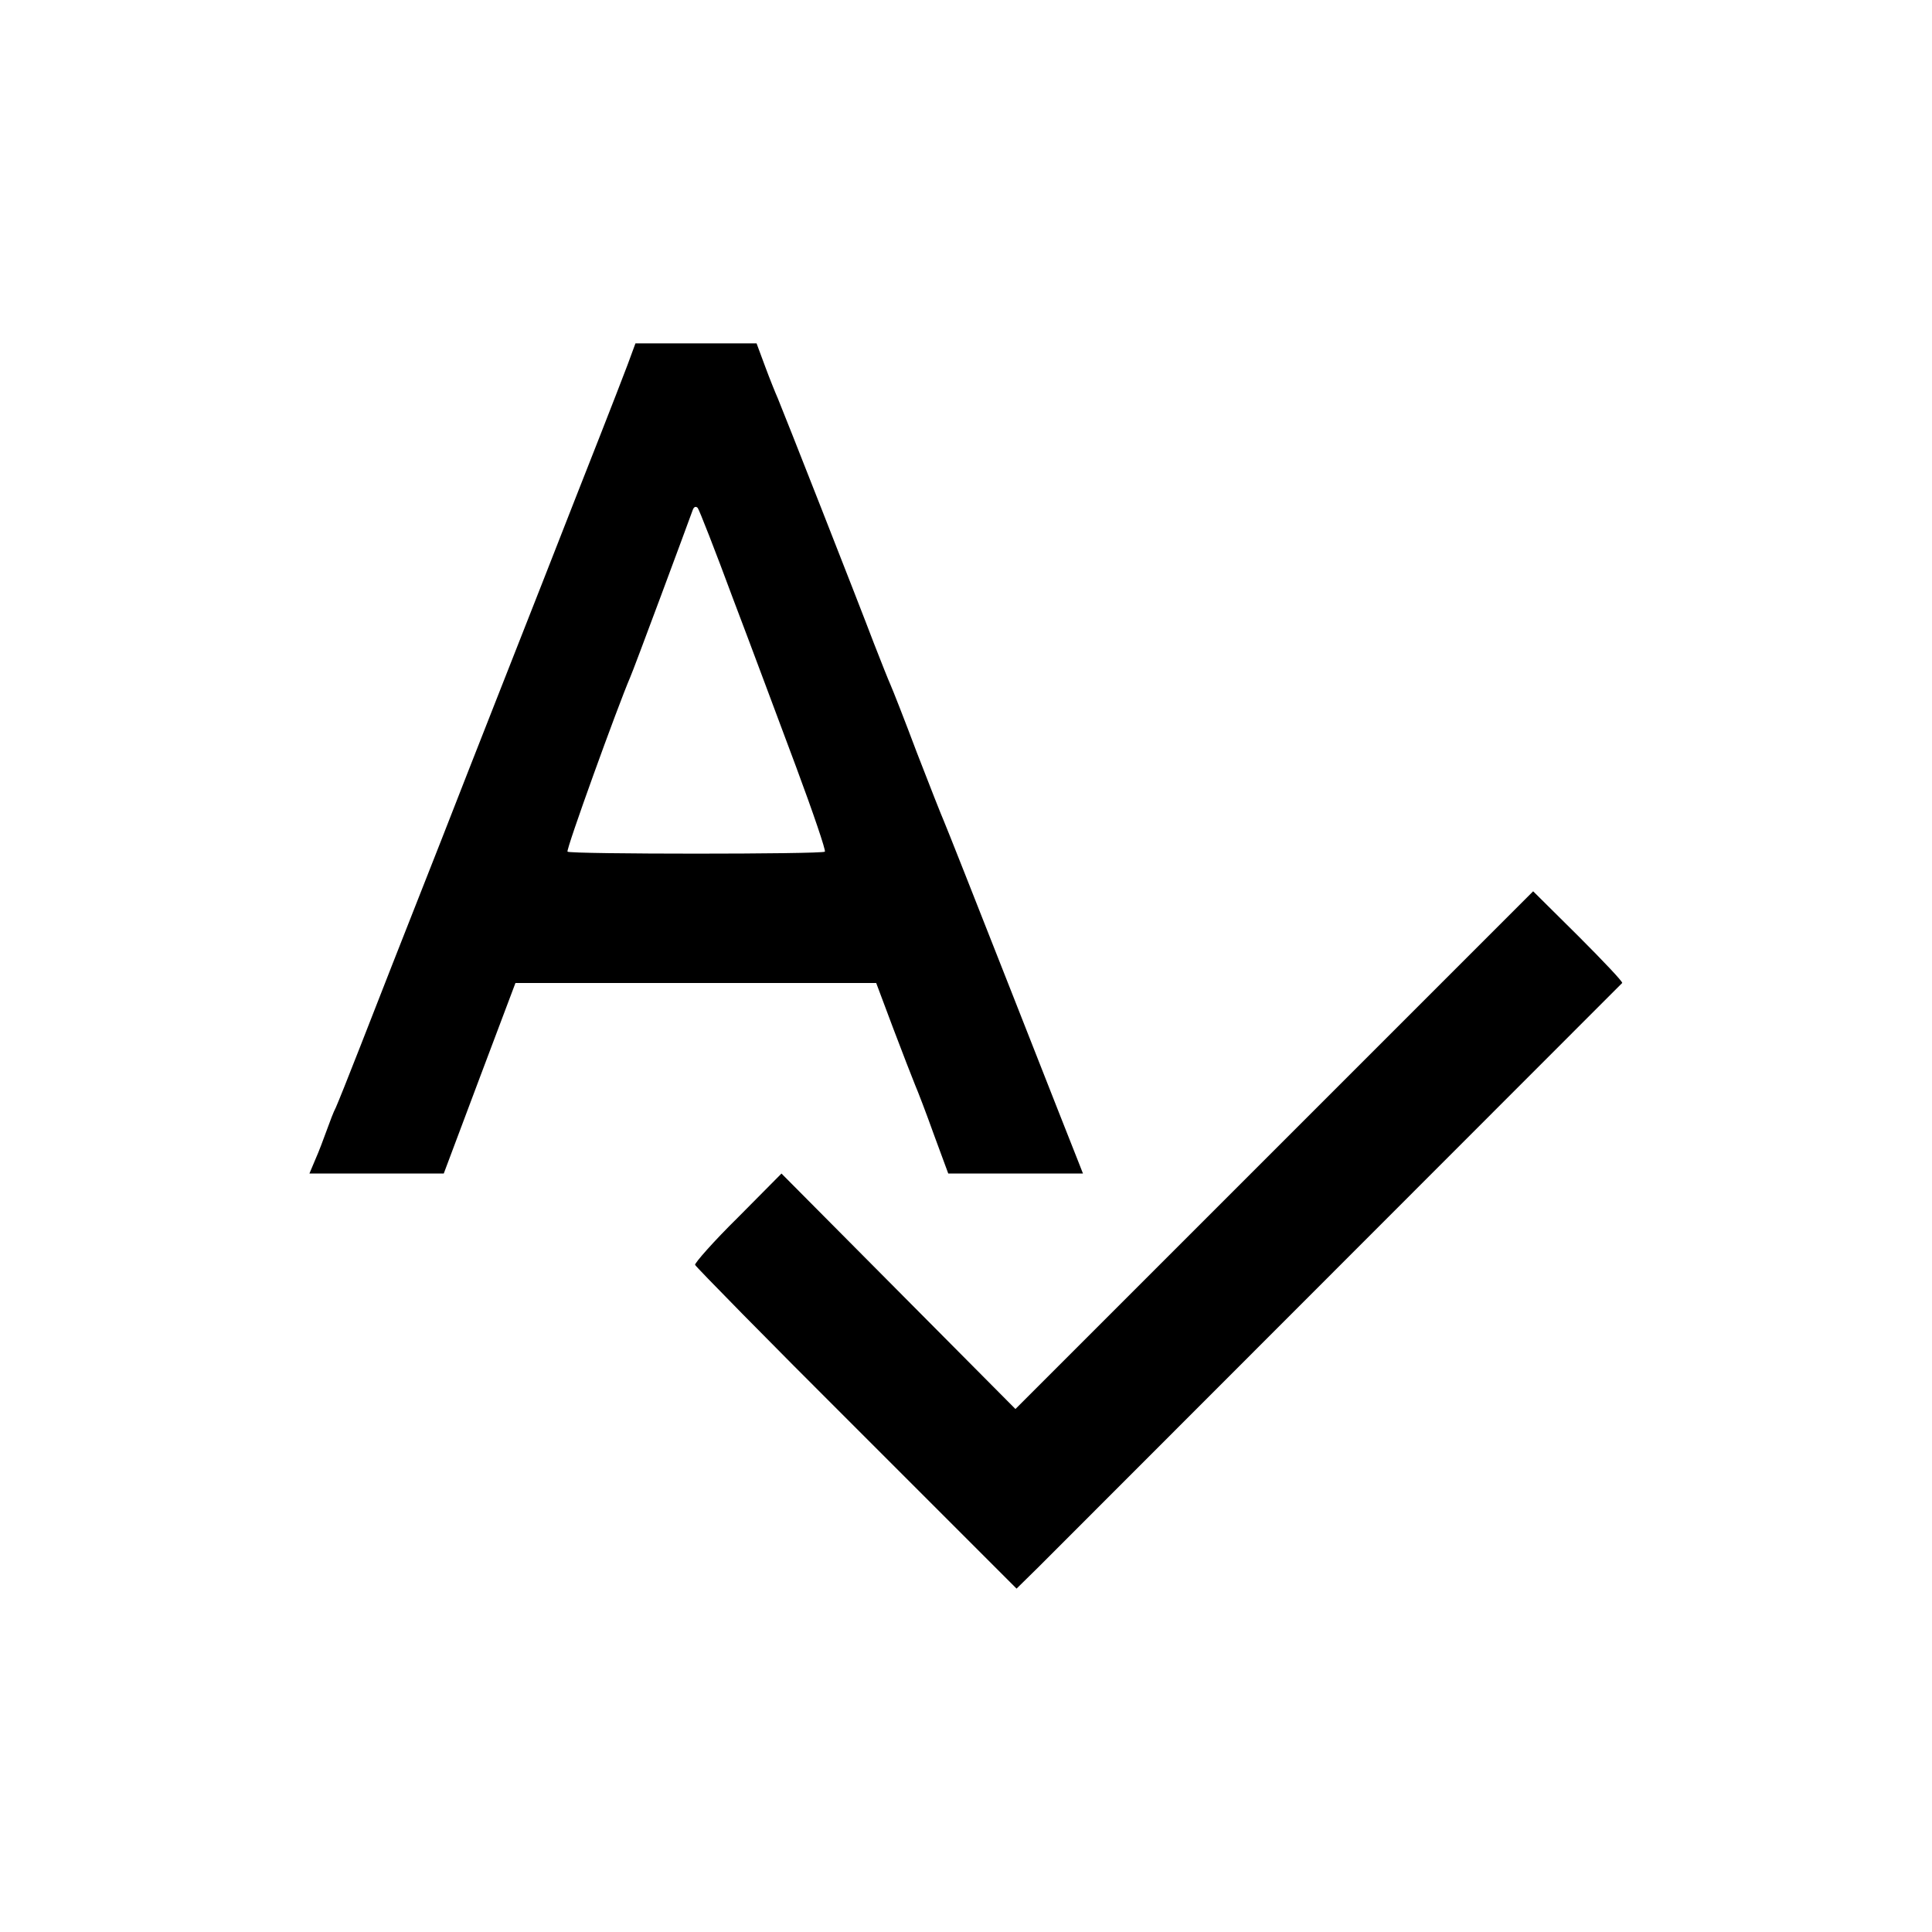
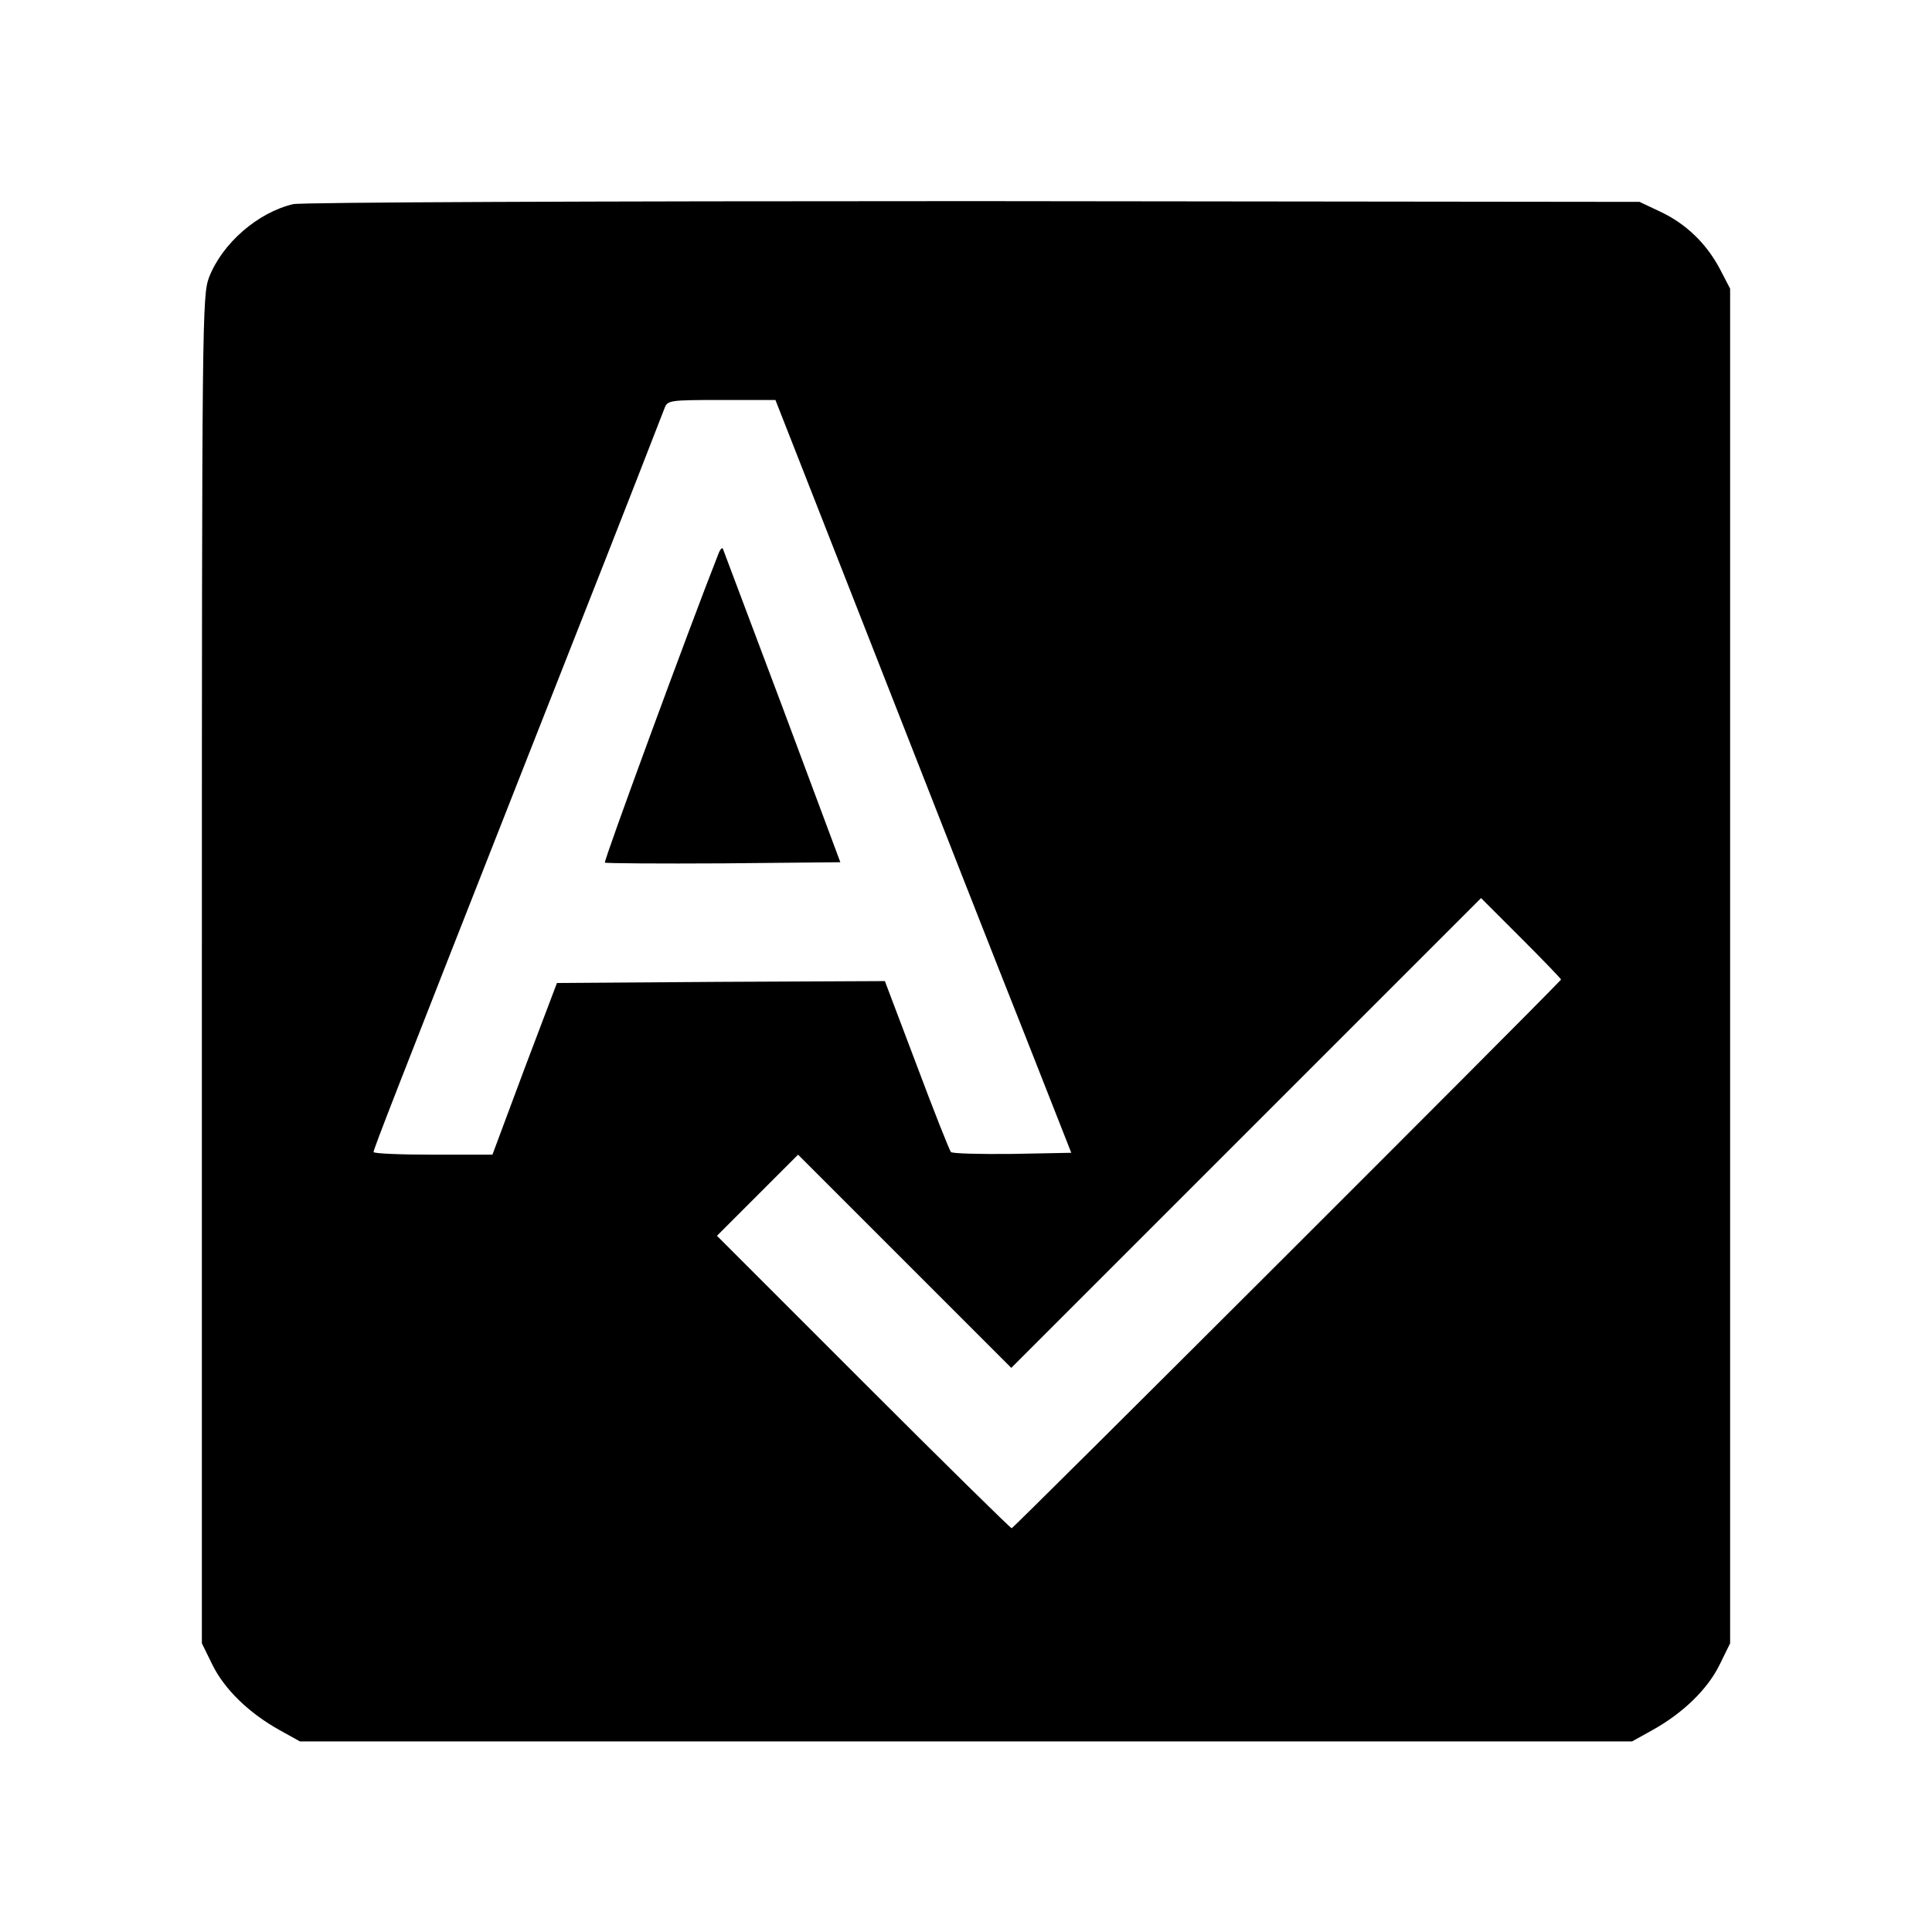
<svg xmlns="http://www.w3.org/2000/svg" version="1.0" width="16pt" height="16pt" viewBox="0 0 16 16" preserveAspectRatio="xMidYMid meet">
  <g transform="translate(0,16) scale(0.003125,-0.003125)" fill="#000000" stroke="none">
-     <path d="M1663 4153 c-12 -32 -44 -114 -71 -183 -27 -69 -97 -246 -155 -395 -58 -148 -179 -454 -267 -680 -89 -225 -186 -473 -216 -550 -30 -77 -59 -149 -64 -160 -6 -11 -16 -38 -24 -60 -8 -22 -21 -57 -30 -77 l-16 -38 178 0 178 0 95 253 95 252 478 0 478 0 45 -120 c25 -66 51 -133 58 -150 7 -16 30 -76 50 -132 l38 -103 178 0 179 0 -9 23 c-5 12 -86 218 -180 457 -94 239 -175 444 -180 455 -5 11 -37 92 -71 180 -33 88 -65 169 -70 180 -5 11 -25 61 -44 110 -42 111 -243 622 -255 650 -5 11 -20 48 -33 83 l-23 62 -160 0 -161 0 -21 -57z m279 -618 c48 -126 123 -328 168 -448 45 -121 79 -221 76 -224 -7 -7 -675 -7 -682 0 -5 4 134 388 166 462 8 17 152 405 166 444 3 8 8 10 13 5 4 -5 46 -112 93 -239z" />
-     <path d="M3777 2472 c-158 -158 -467 -467 -686 -686 l-400 -400 -310 312 -310 312 -116 -117 c-64 -63 -114 -120 -113 -125 2 -5 194 -201 428 -434 l424 -424 58 57 c55 55 1538 1539 1547 1548 2 3 -50 58 -116 124 l-120 119 -286 -286z" />
+     <path d="M777 4579 c-94 -22 -188 -104 -223 -194 -18 -49 -19 -100 -19 -1835 l0 -1785 28 -57 c32 -65 97 -128 178 -173 l54 -30 1765 0 1765 0 54 30 c81 45 146 108 178 173 l28 57 0 1795 0 1795 -27 52 c-36 68 -90 120 -158 152 l-55 26 -1765 2 c-1009 0 -1781 -3 -1803 -8z m1546 -1202 c147 -375 323 -824 392 -997 l124 -315 -156 -3 c-86 -1 -160 1 -163 5 -4 5 -45 108 -91 231 l-84 222 -435 -2 -434 -3 -86 -227 -85 -228 -157 0 c-87 0 -158 3 -158 7 0 8 57 154 395 1013 188 477 274 695 376 958 8 21 12 22 151 22 l143 0 268 -683z m1814 -853 c-77 -82 -1451 -1454 -1456 -1454 -3 0 -180 174 -393 387 l-388 388 107 107 108 108 282 -282 283 -283 622 622 623 623 107 -107 c59 -59 106 -108 105 -109z" />
+     <path d="M1903 3650 c-75 -190 -304 -813 -300 -816 2 -2 144 -3 314 -2 l310 3 -153 410 c-85 226 -156 415 -158 420 -2 6 -8 -1 -13 -15z" />
  </g>
</svg>
